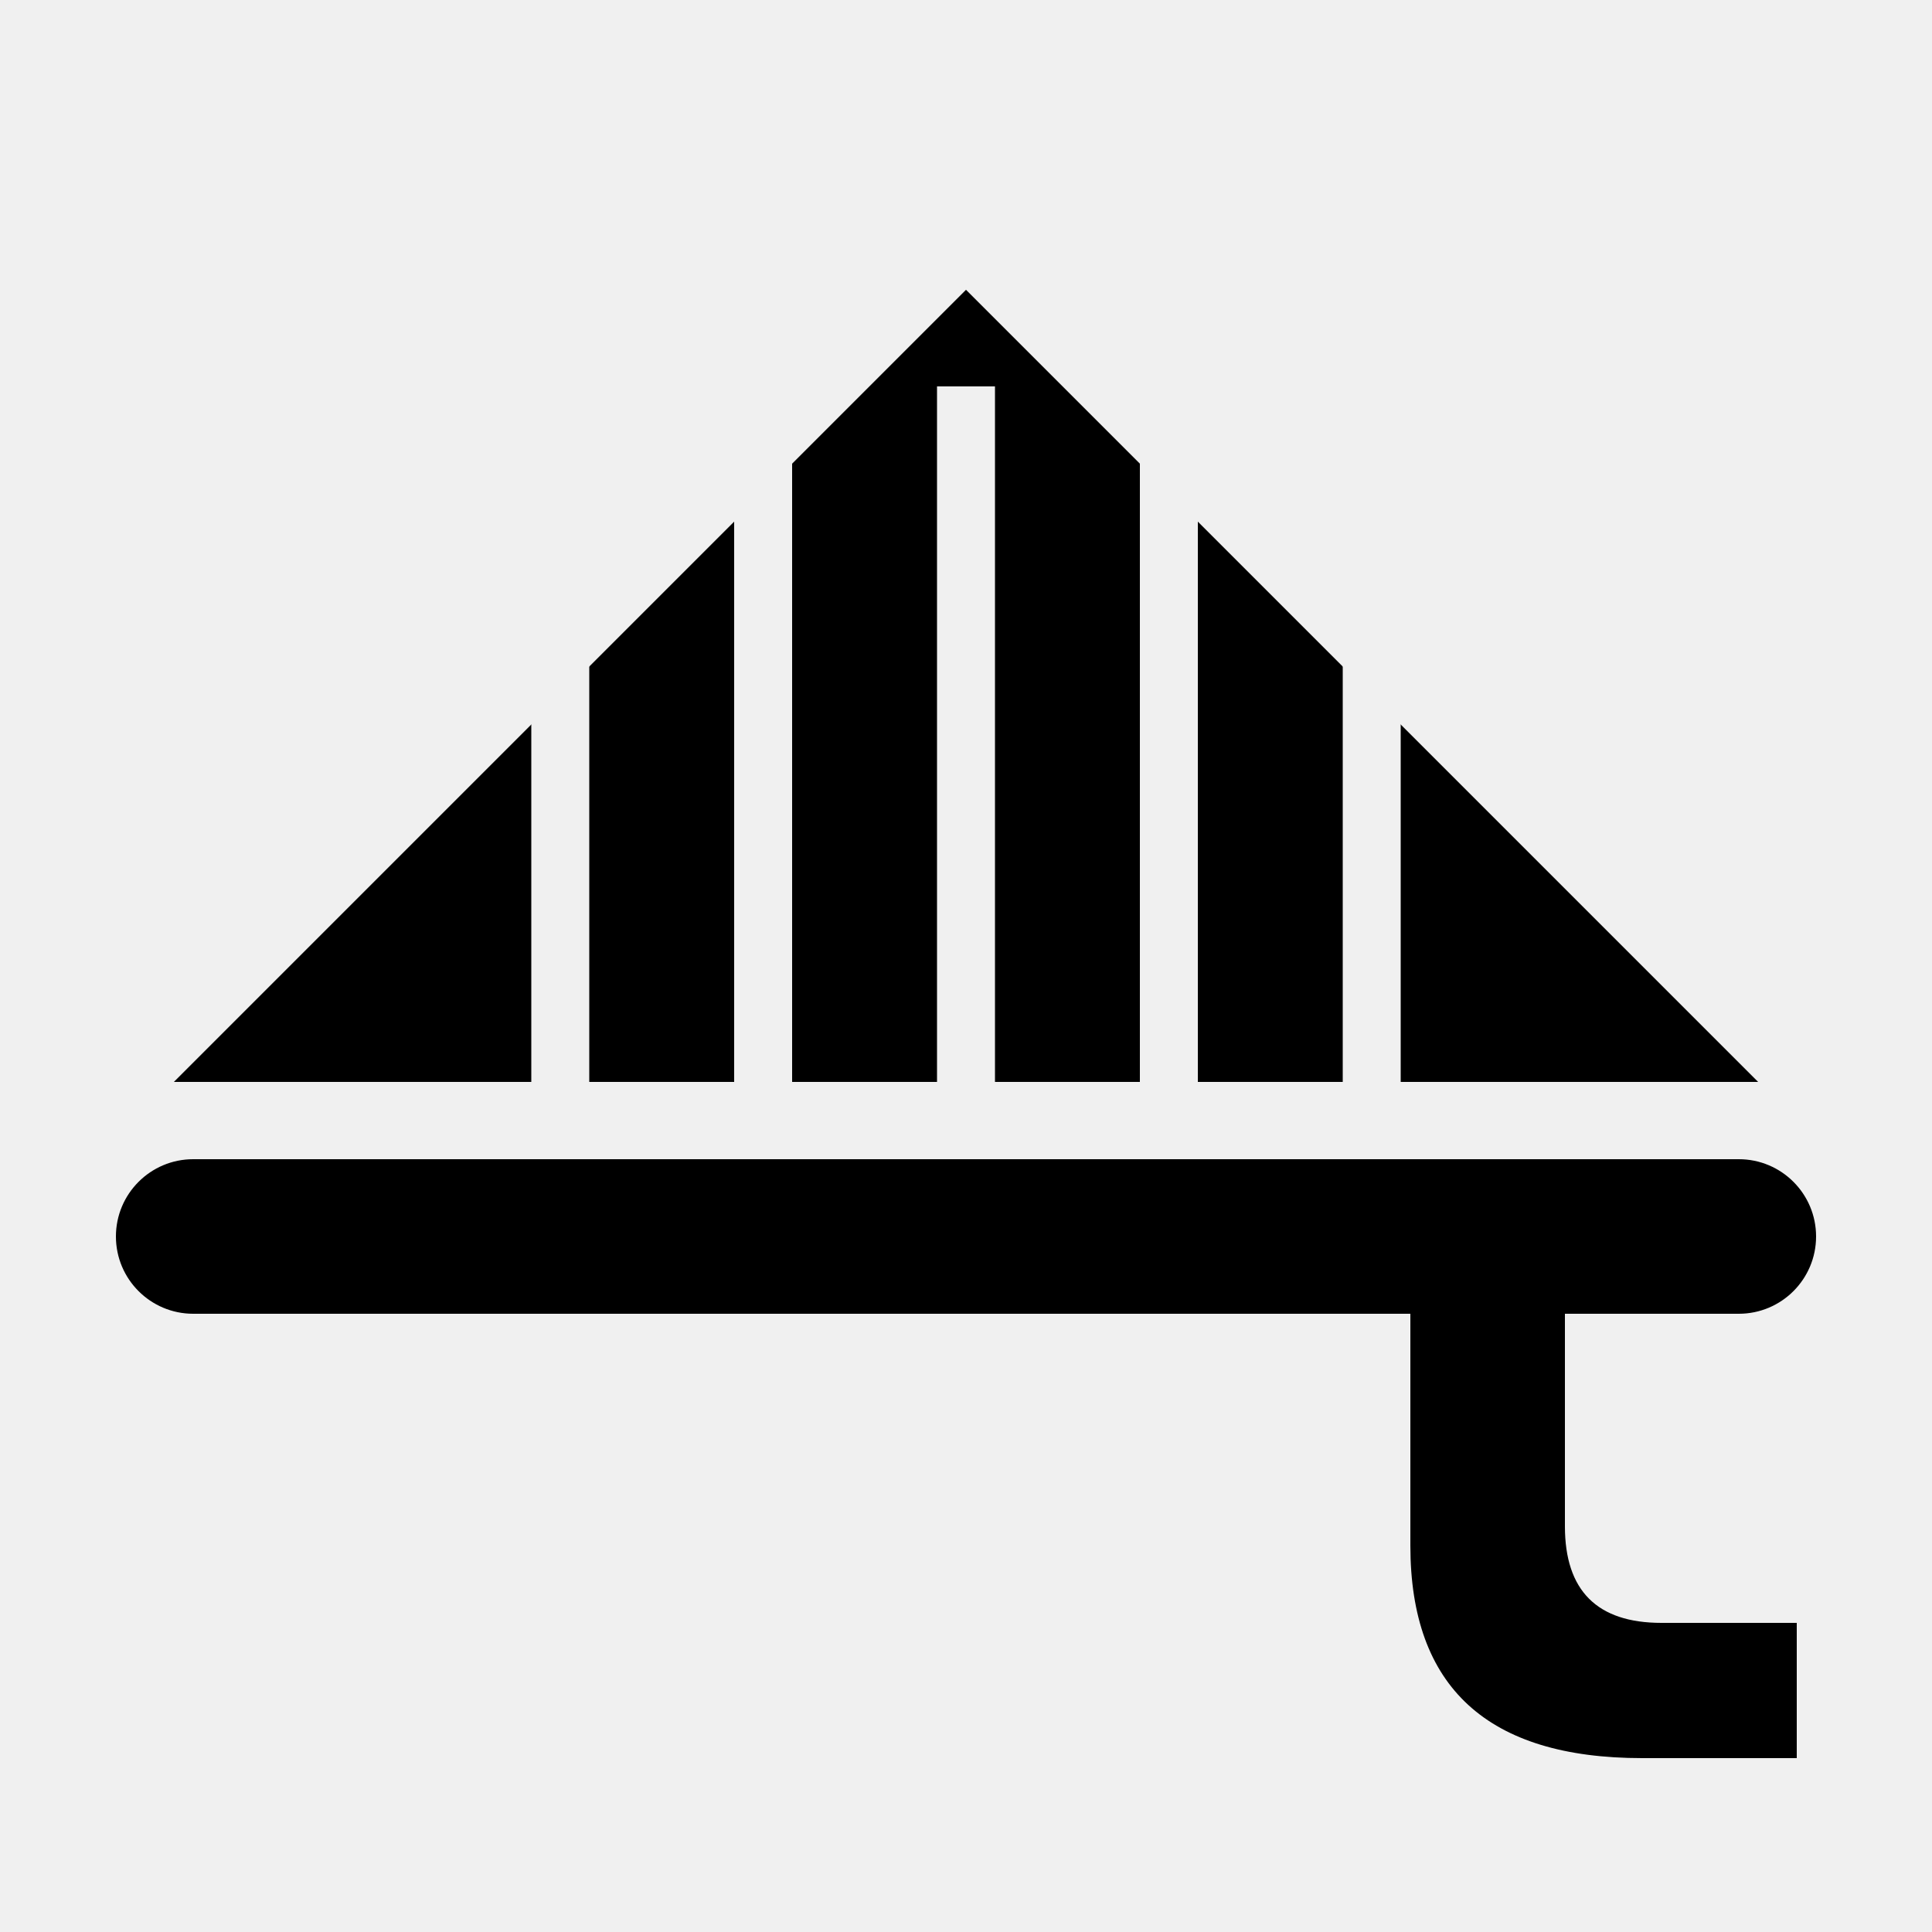
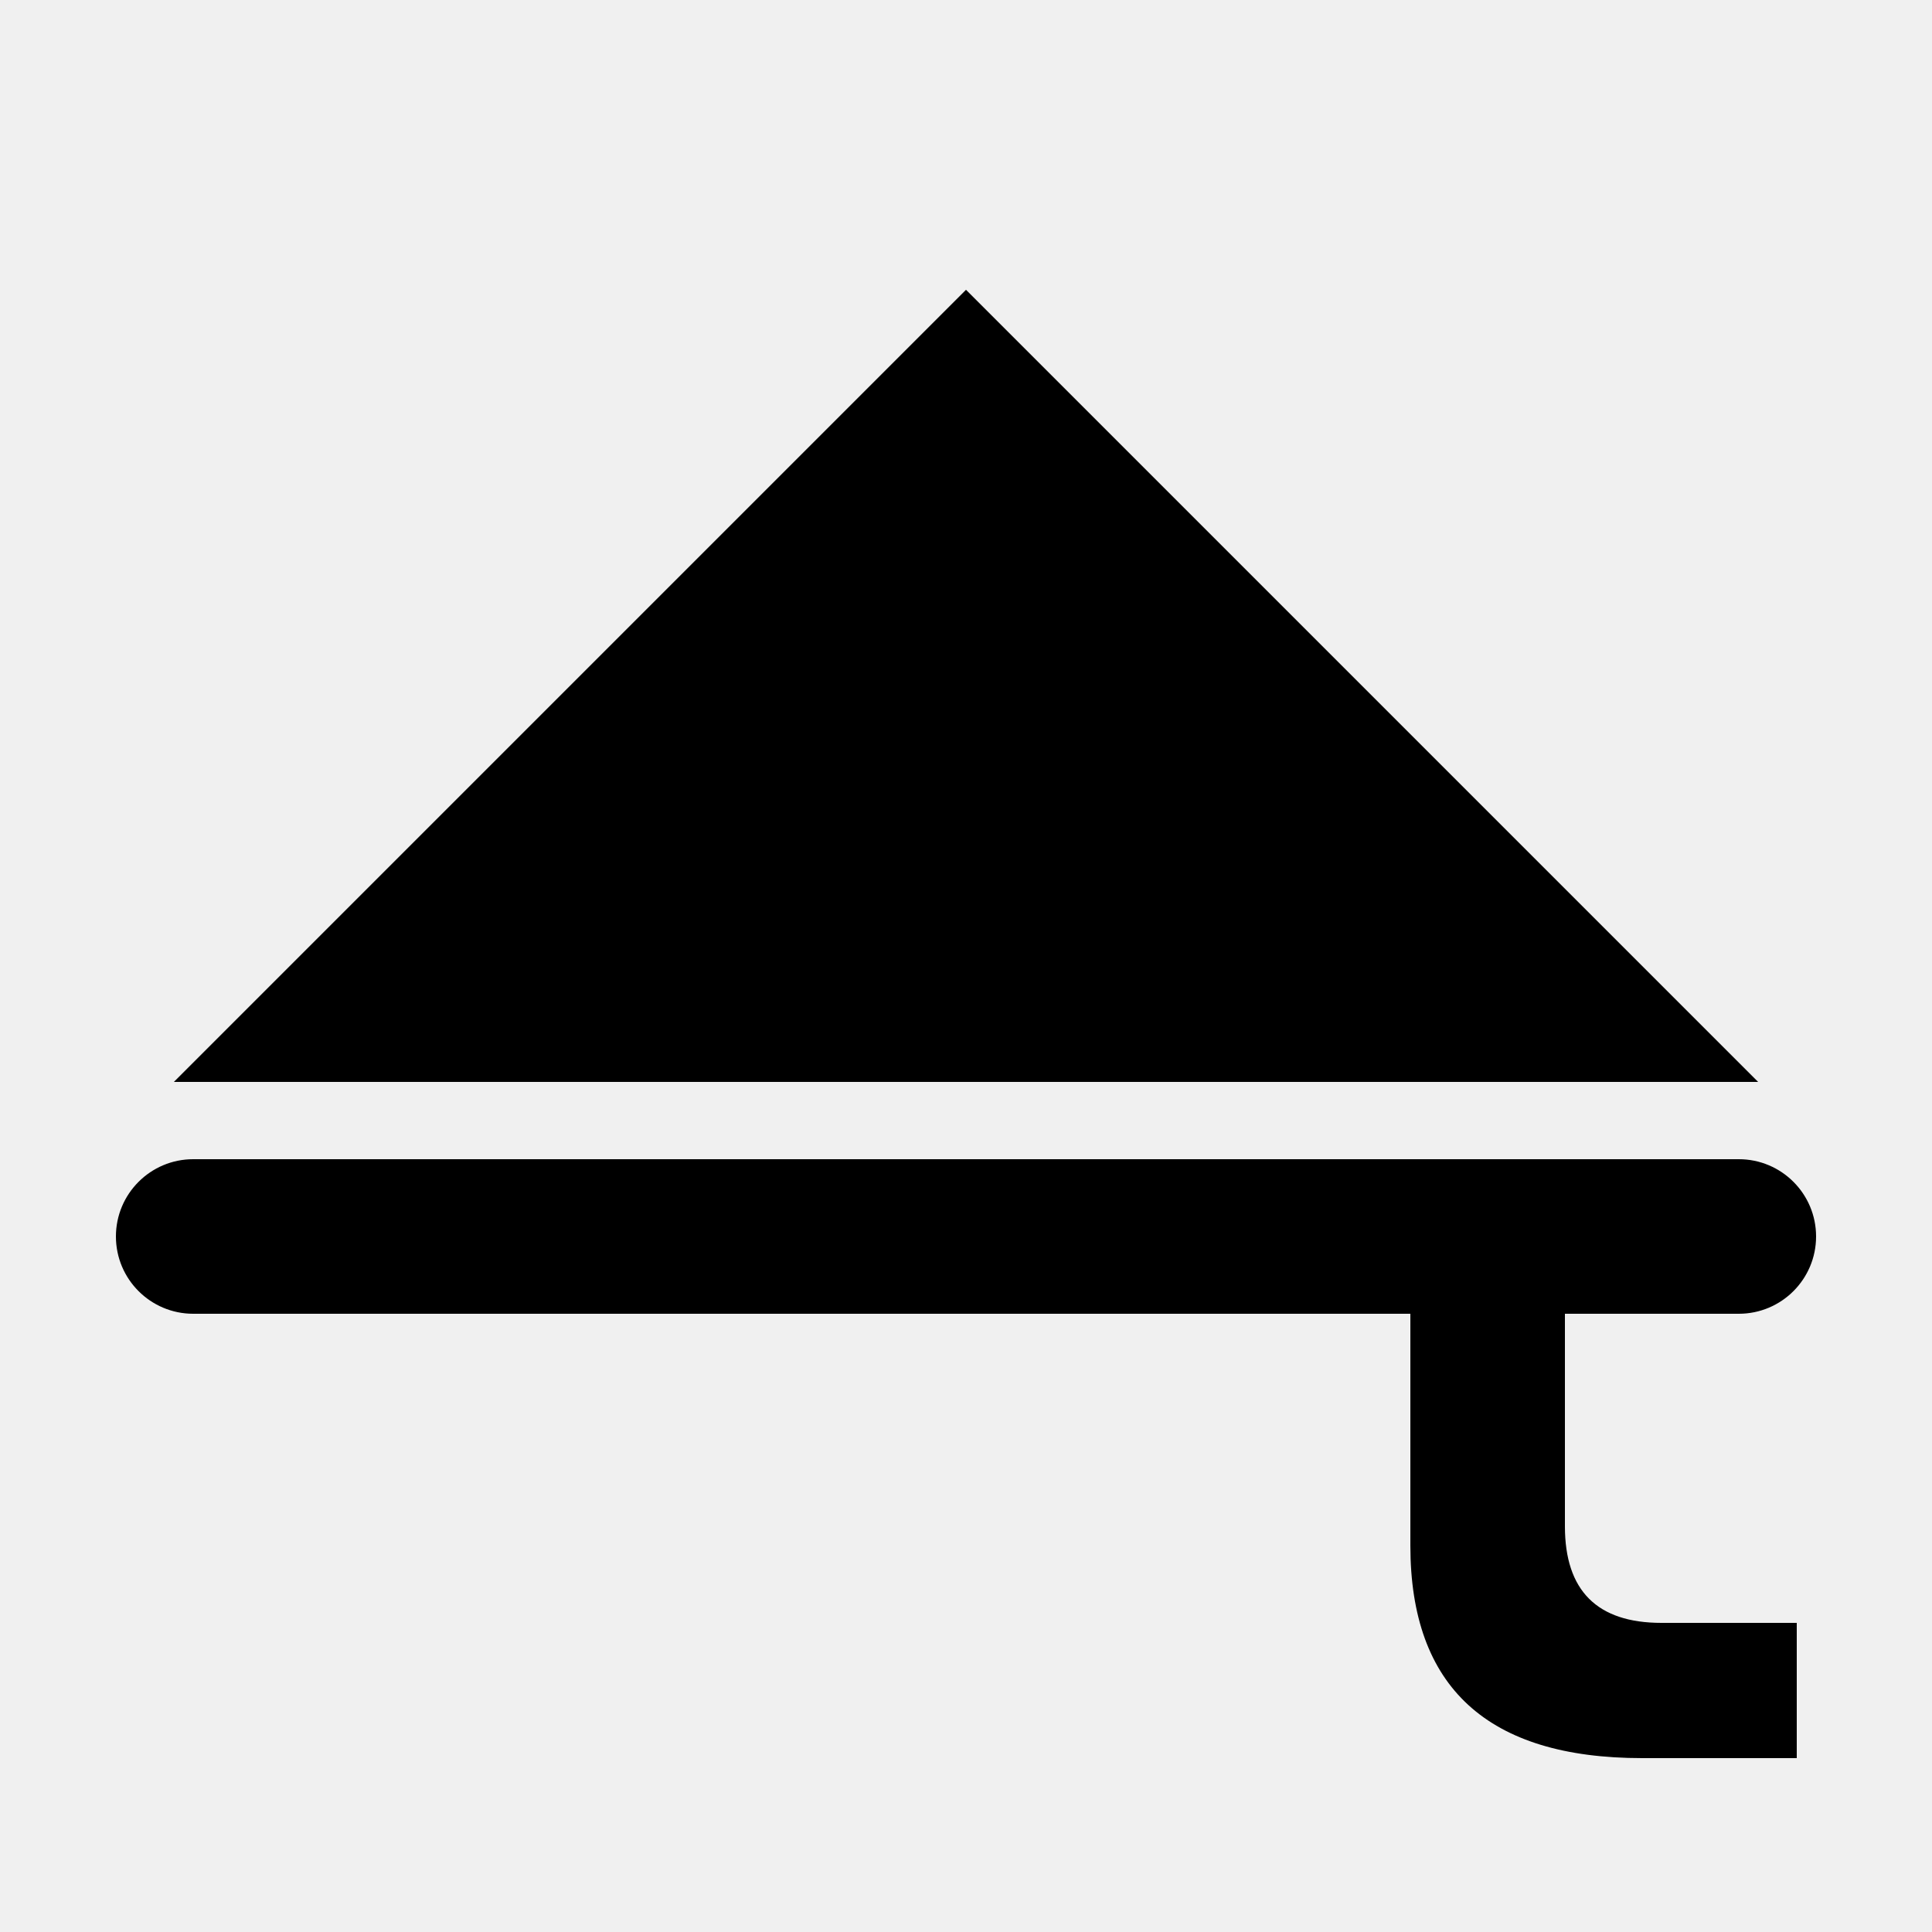
<svg xmlns="http://www.w3.org/2000/svg" viewBox="0 0 200 200" fill="currentColor" role="img" aria-label="Bádogos logó">
  <defs>
    <mask id="seams">
      <rect width="200" height="200" fill="#fff" />
-       <path d="M58 40 V122 M79 40 V122 M100 40 V122 M121 40 V122 M142 40 V122" stroke="#000" stroke-width="6" />
+       <path d="M58 40 V122 M79 40 V122 M100 40 V122 M121 40 V122 M142 40 V122" stroke="#ffffff" stroke-width="6" />
    </mask>
  </defs>
  <path d="M18 112 L100 30 L182 112 Z" mask="url(#seams)" />
  <rect x="12" y="120" width="176" height="16" rx="8" />
  <path d="M146 136 H162 V158 Q162 168 172 168 H186 V182 H170 Q146 182 146 160 Z" />
</svg>
